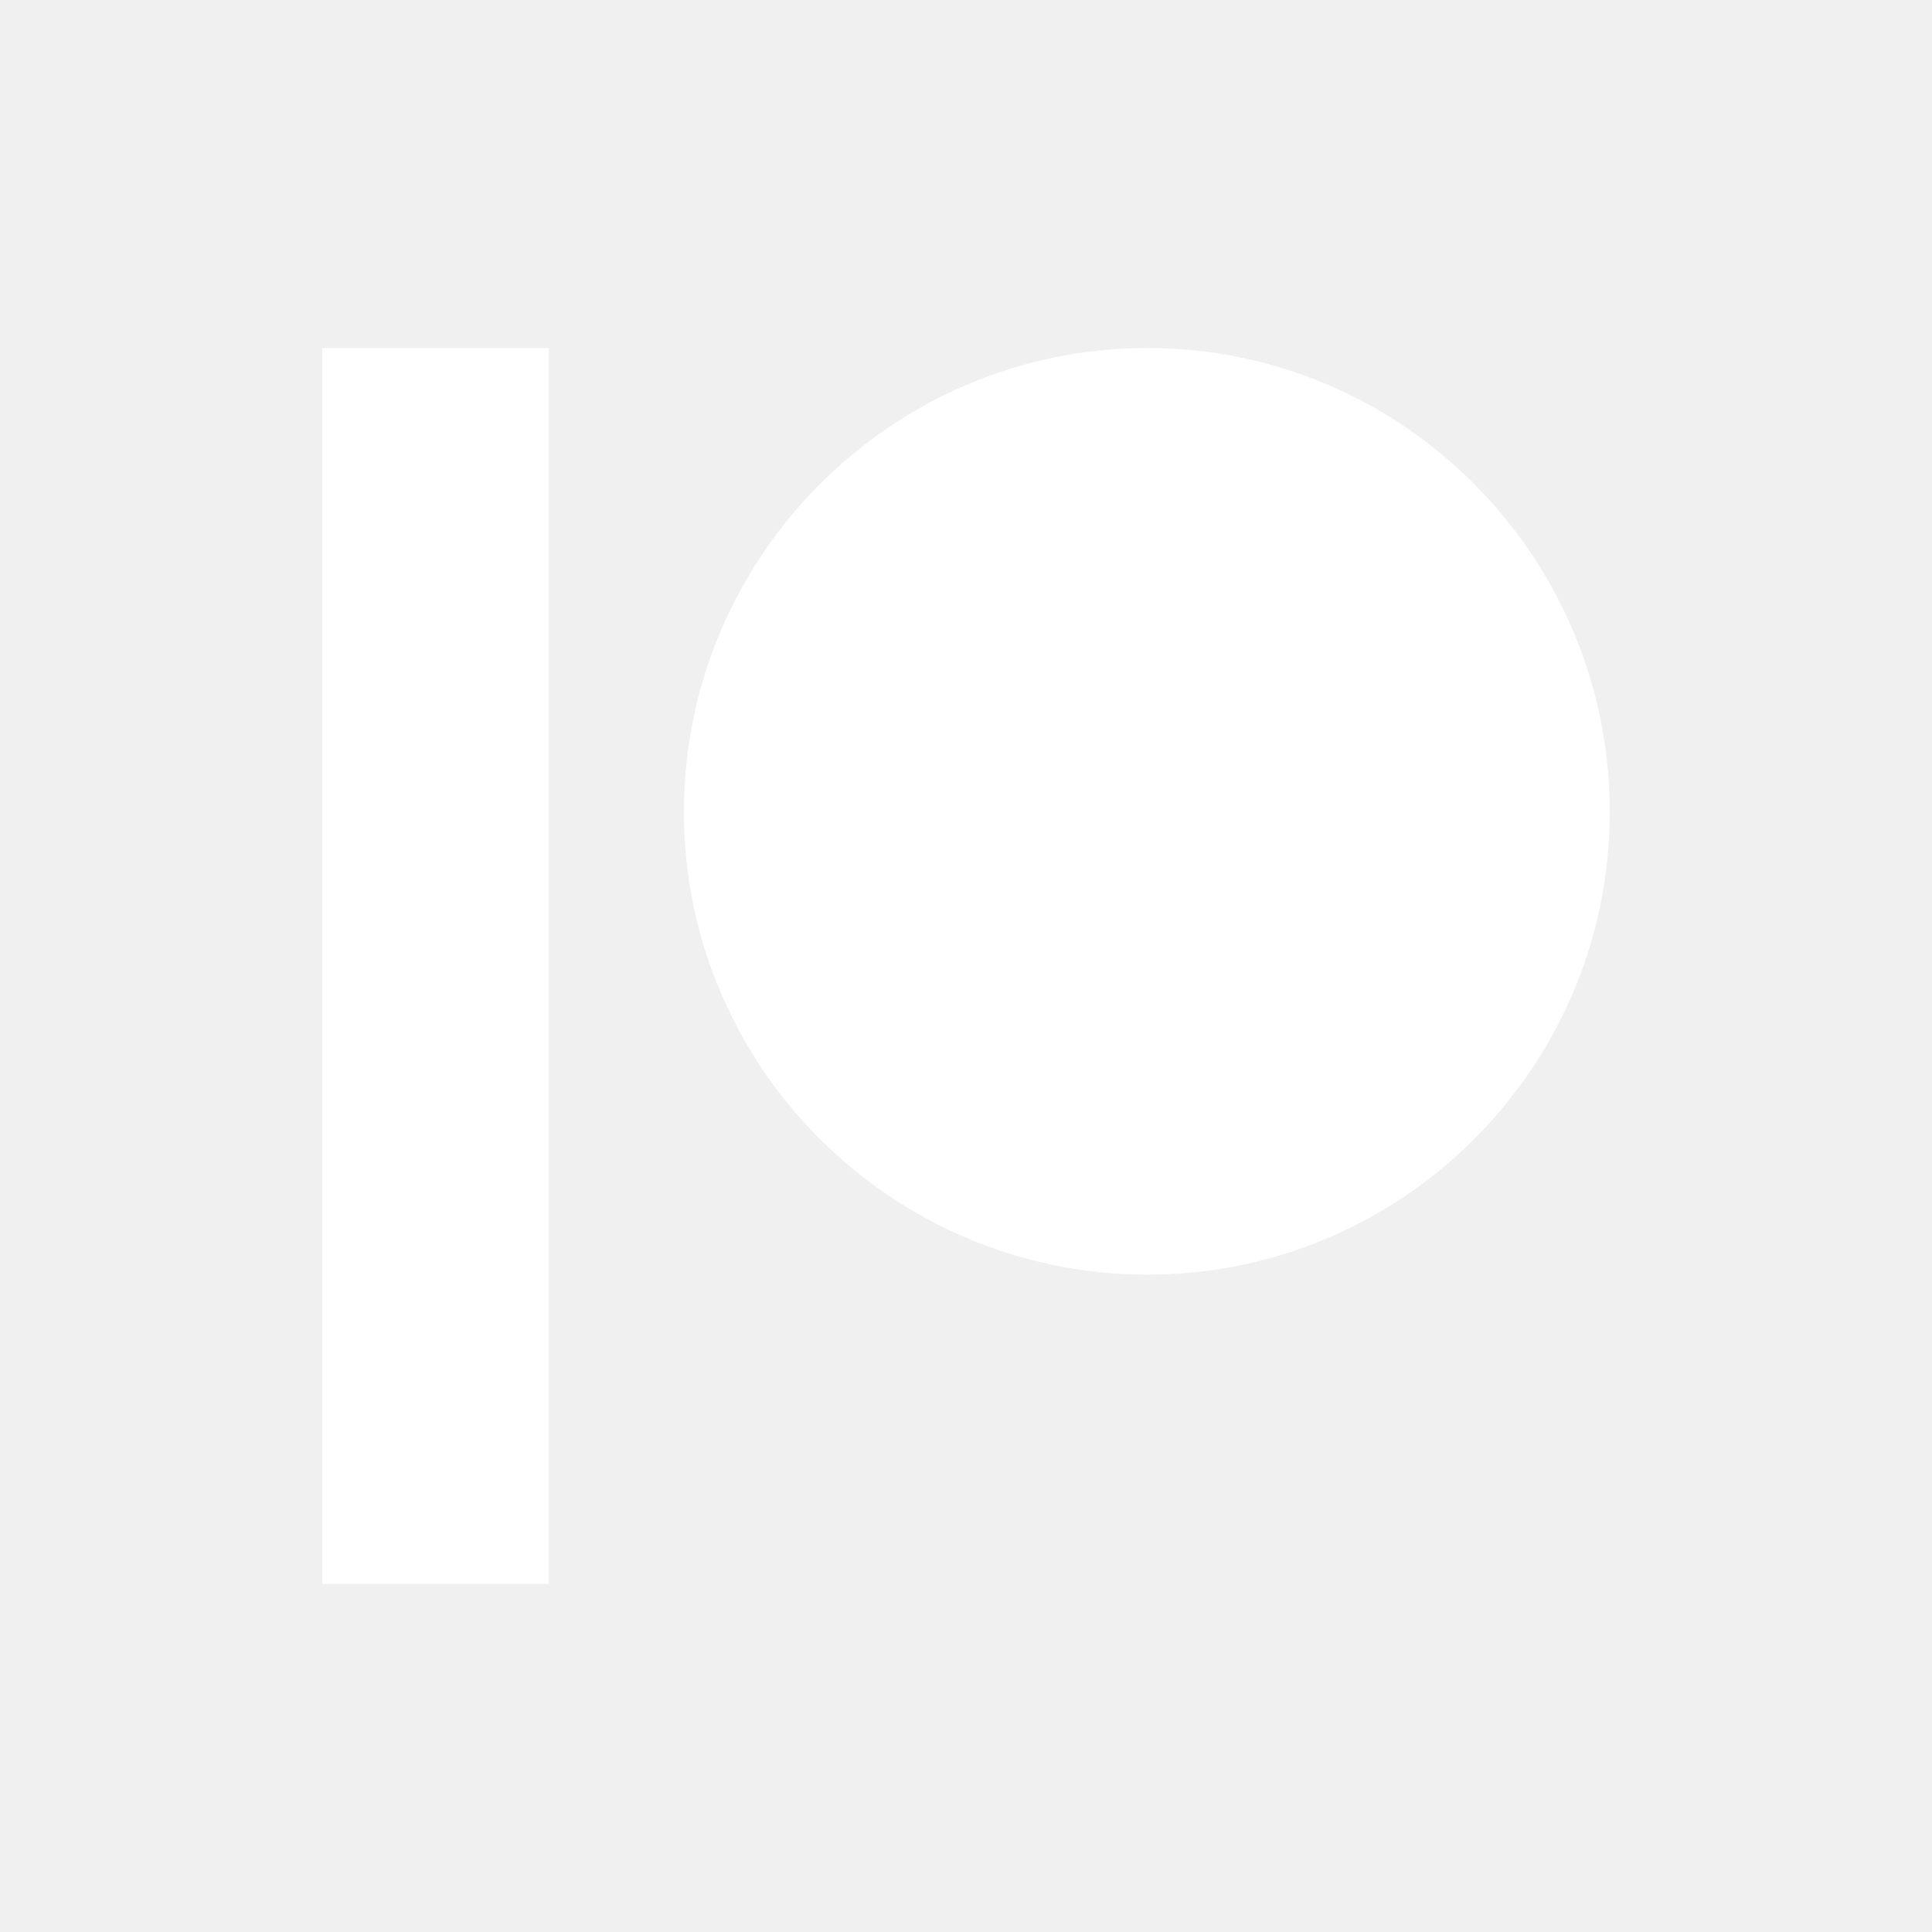
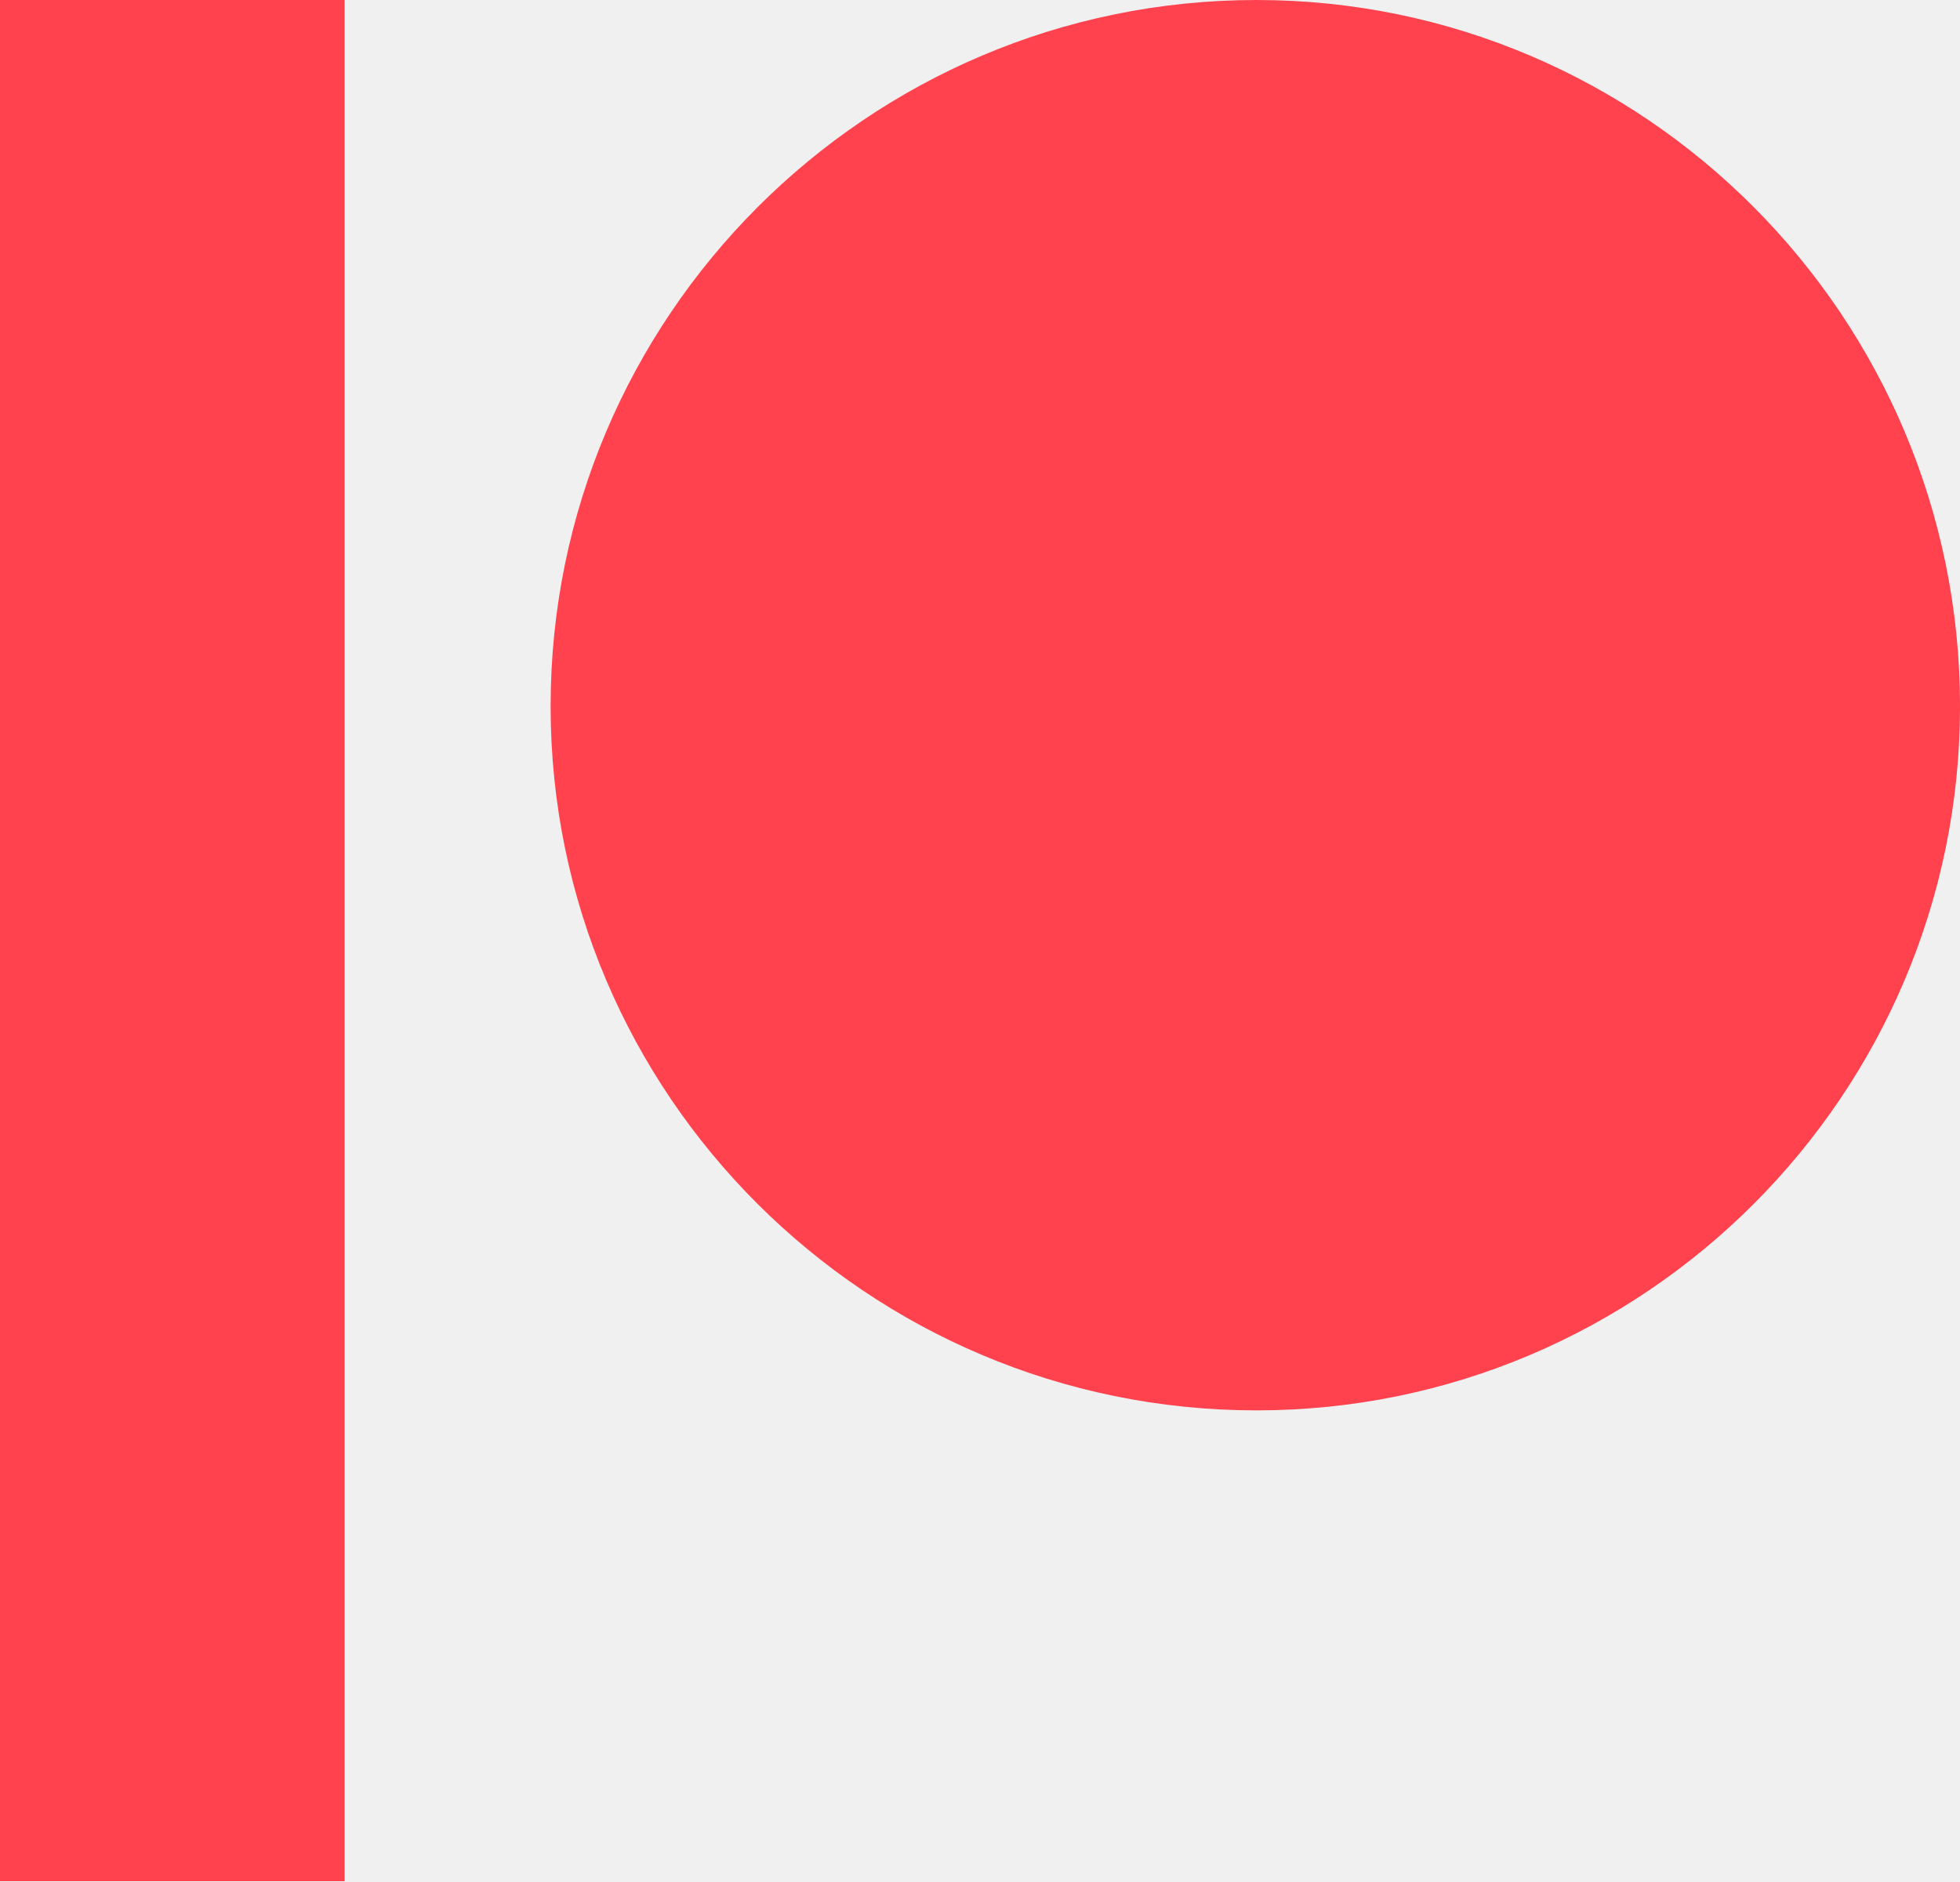
- <svg xmlns="http://www.w3.org/2000/svg" viewBox="0 0 900 900">
-   <path d="M534.6,162.11c-119.07,0-216,97-216,216.16,0,118.83,96.88,215.51,216,215.51,118.71,0,215.29-96.68,215.29-215.51C749.89,259.08,653.31,162.11,534.6,162.11Z" style="fill:#fff;fill-rule:evenodd" />
-   <path d="M150.11,737.89H255.56V162.11H150.11Z" style="fill:#fff;fill-rule:evenodd" />
+ <svg xmlns="http://www.w3.org/2000/svg" viewBox="0 0 599.77 575.78">
+   <defs>
+     <style>.a{fill:#ff424d;fill-rule:evenodd;}</style>
+   </defs>
+   <path class="a" d="M534.6,162.11c-119.07,0-216,97-216,216.16,0,118.83,96.88,215.51,216,215.51,118.71,0,215.29-96.68,215.29-215.51C749.89,259.08,653.31,162.11,534.6,162.11Z" transform="translate(-150.11 -162.11)" />
+   <path class="a" d="M150.11,737.89H255.56V162.11H150.11Z" transform="translate(-150.11 -162.11)" />
</svg>
